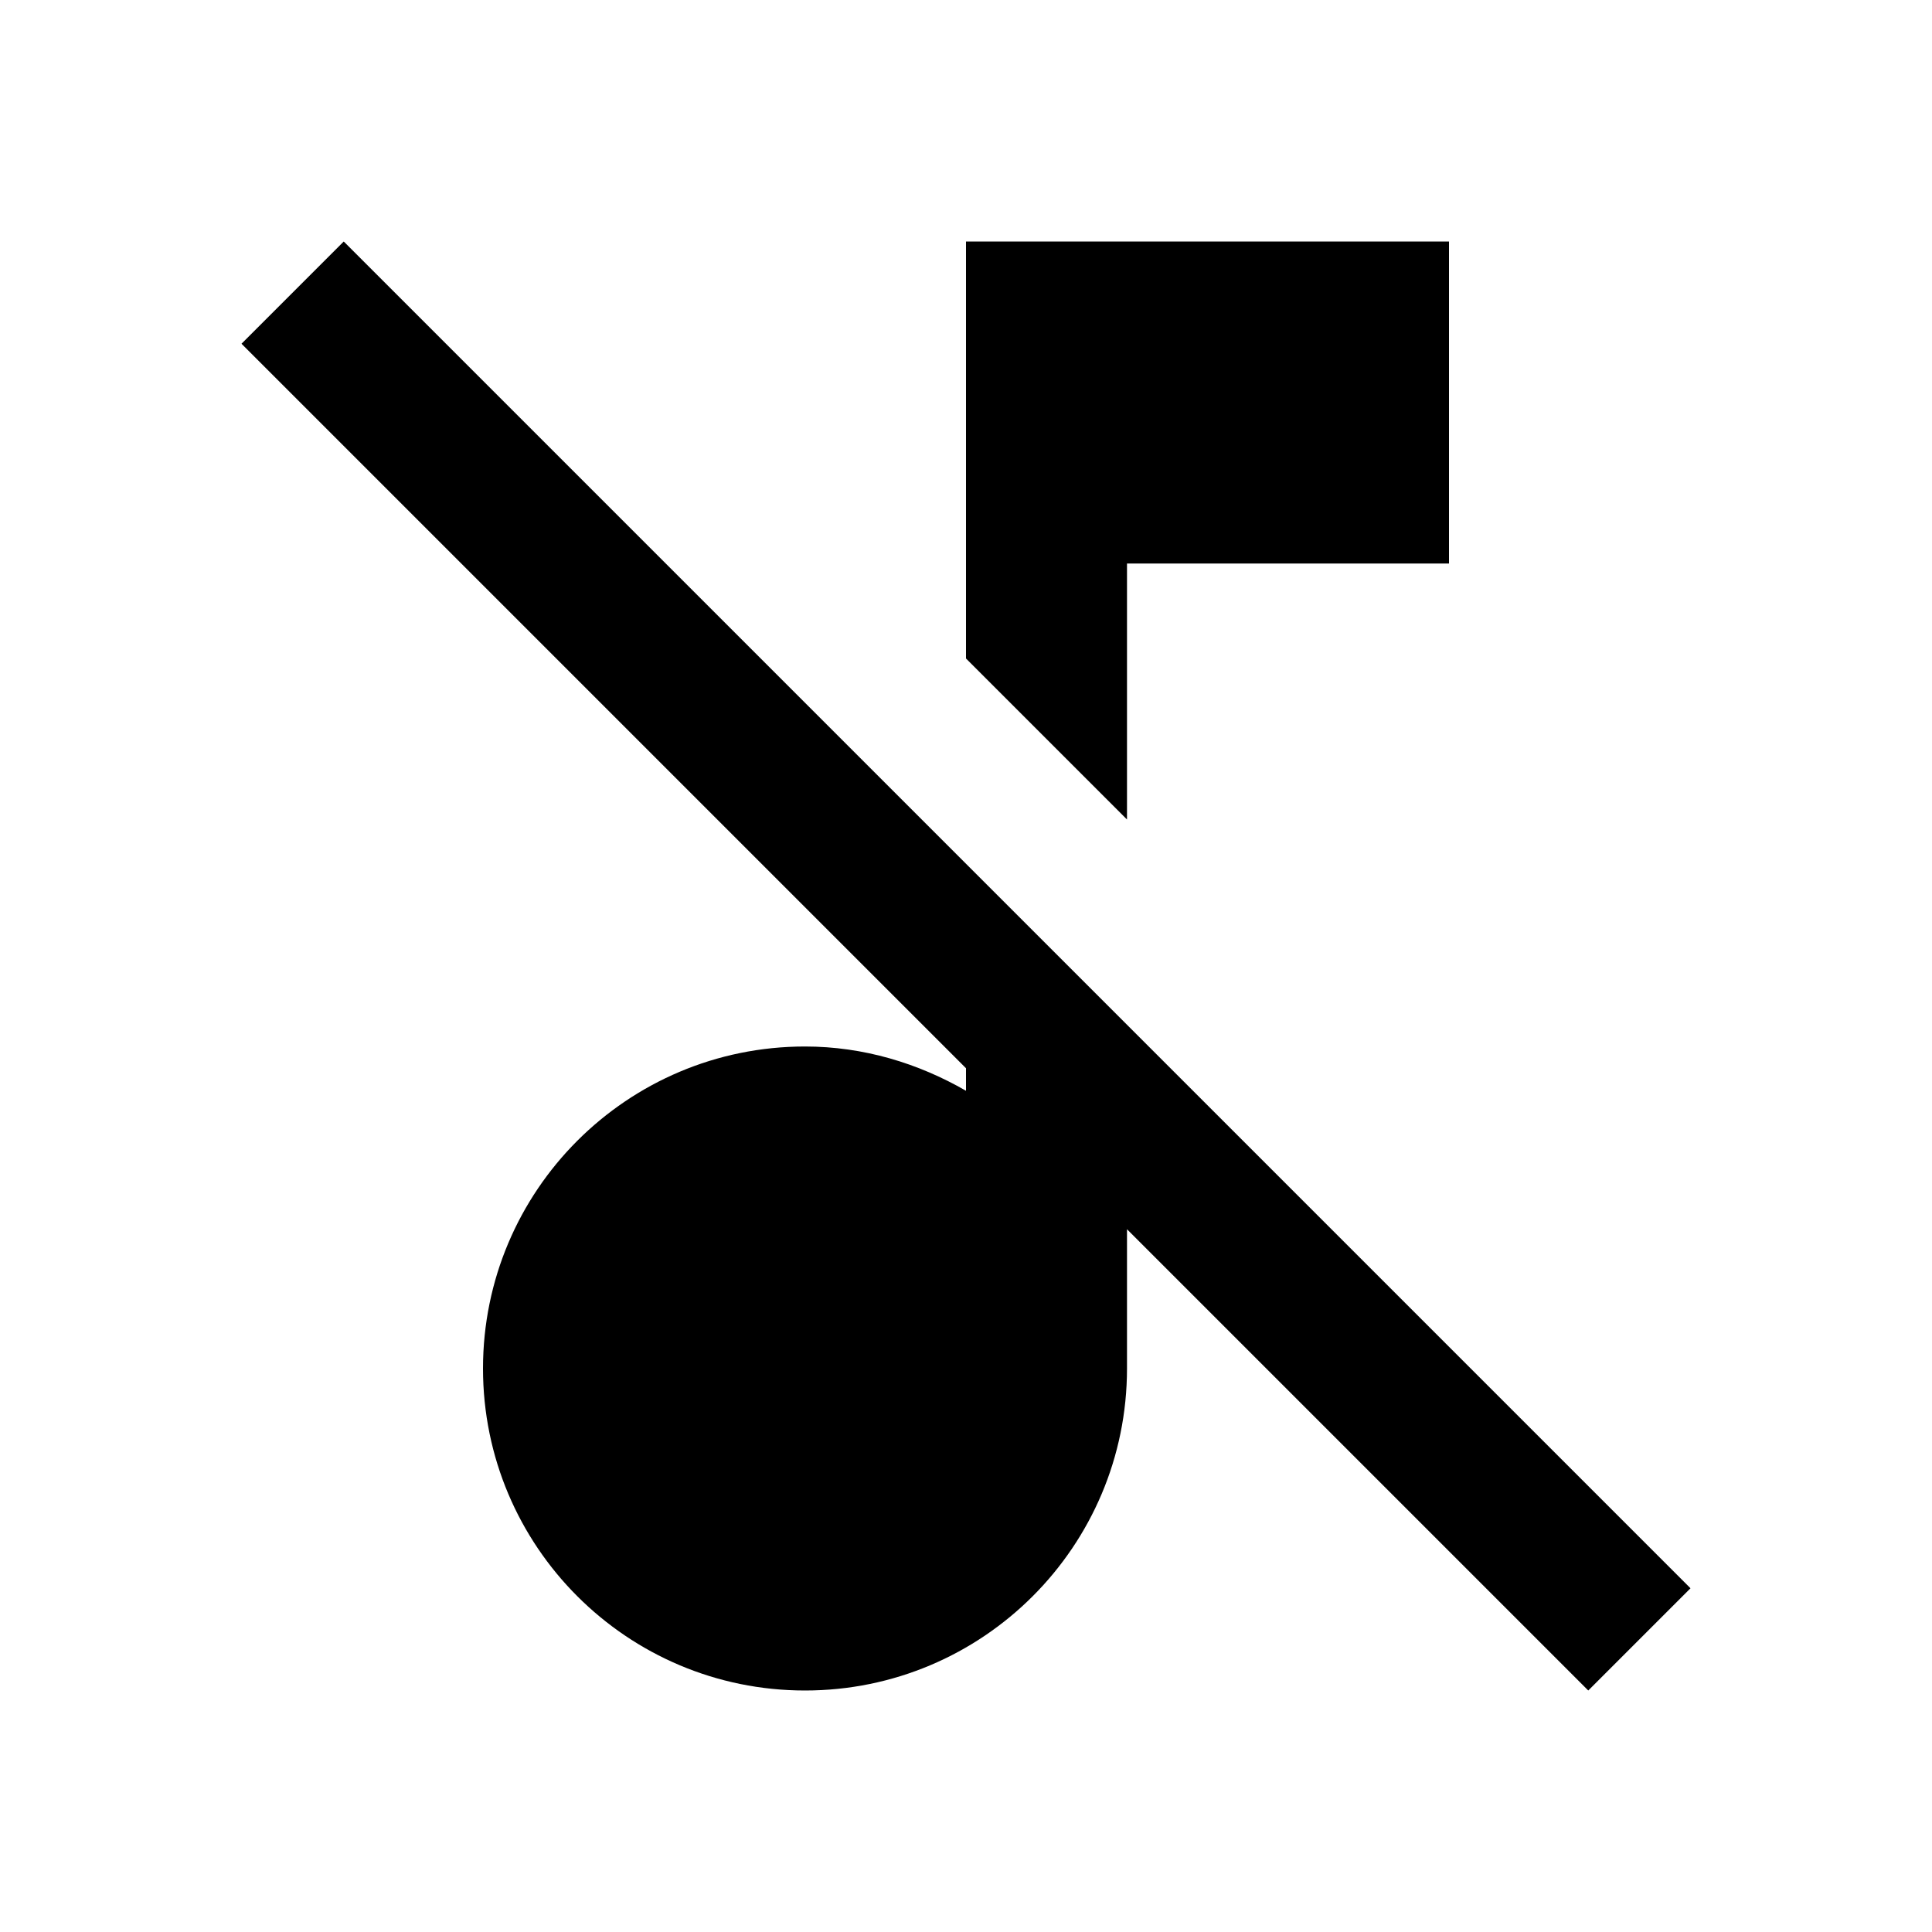
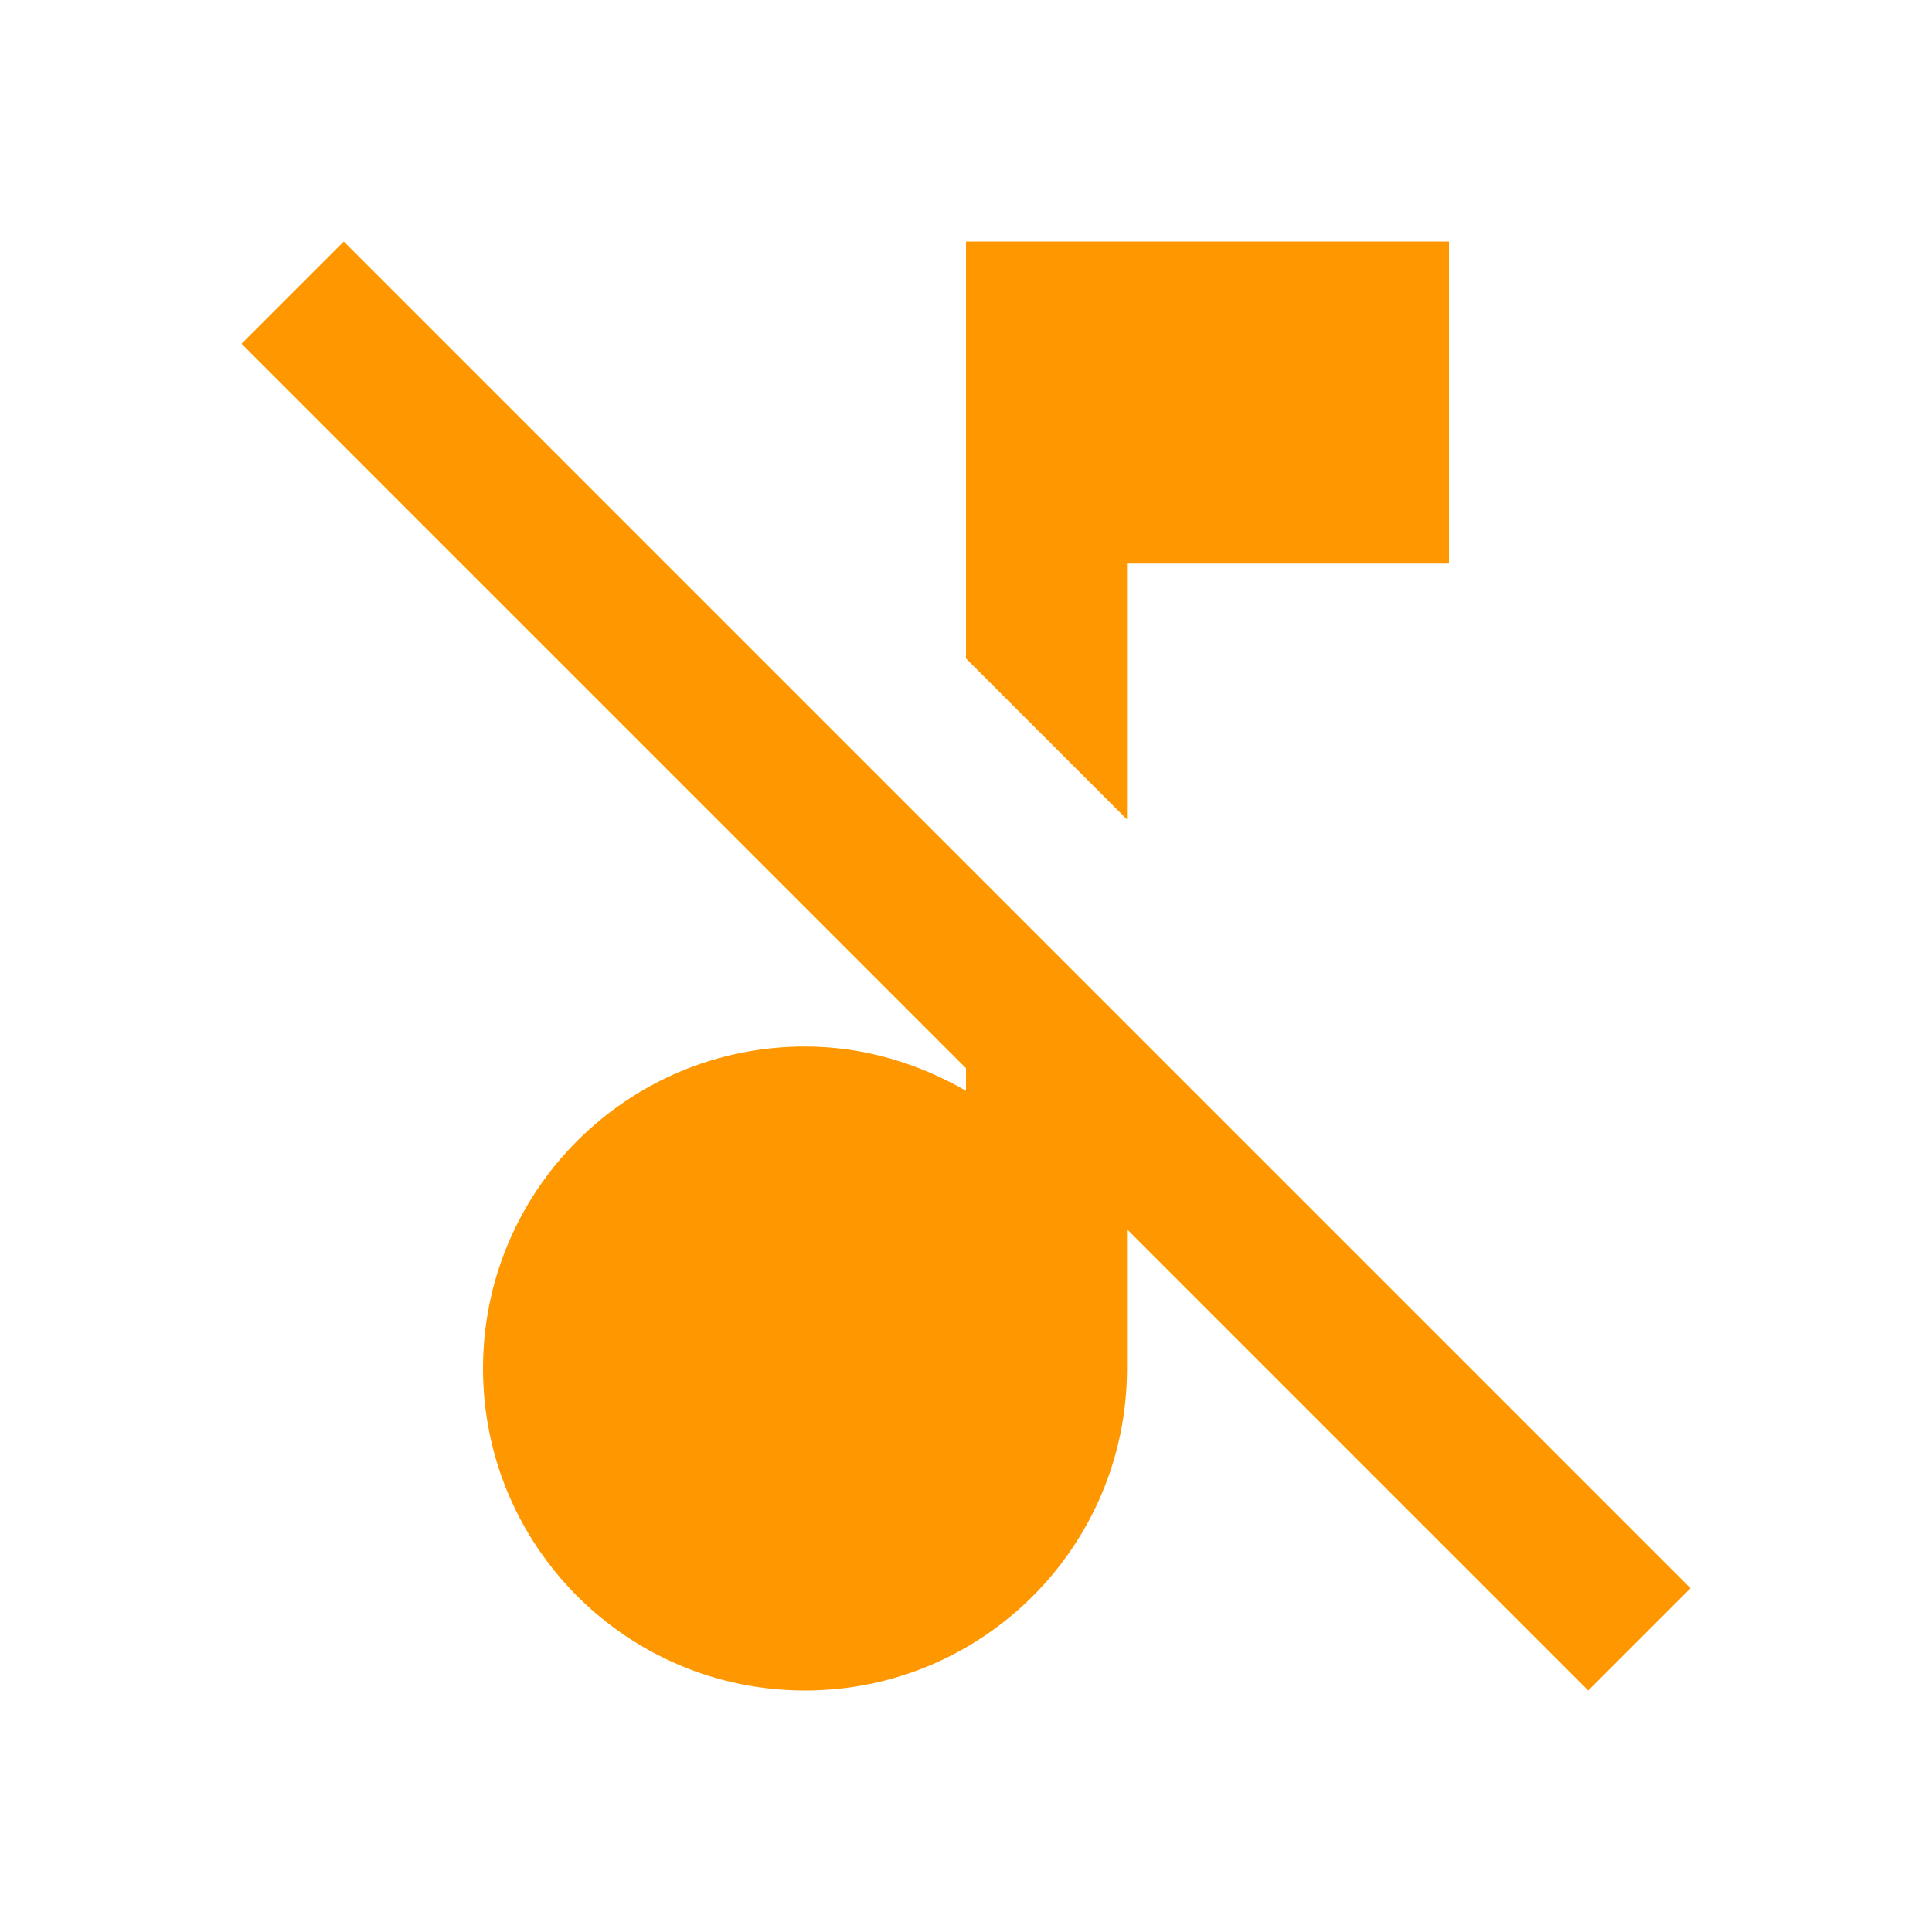
- <svg xmlns="http://www.w3.org/2000/svg" height="24px" viewBox="0 0 24 24" width="24px" fill="#000000">
+ <svg xmlns="http://www.w3.org/2000/svg" height="24px" viewBox="0 0 24 24" width="24px" fill="#ff9800">
  <path d="M0 0h24v24H0z" fill="none" />
  <path d="M4.27 3L3 4.27l9 9v.28c-.59-.34-1.27-.55-2-.55-2.21 0-4 1.79-4 4s1.79 4 4 4 4-1.79 4-4v-1.73L19.73 21 21 19.73 4.27 3zM14 7h4V3h-6v5.18l2 2z" />
</svg>
